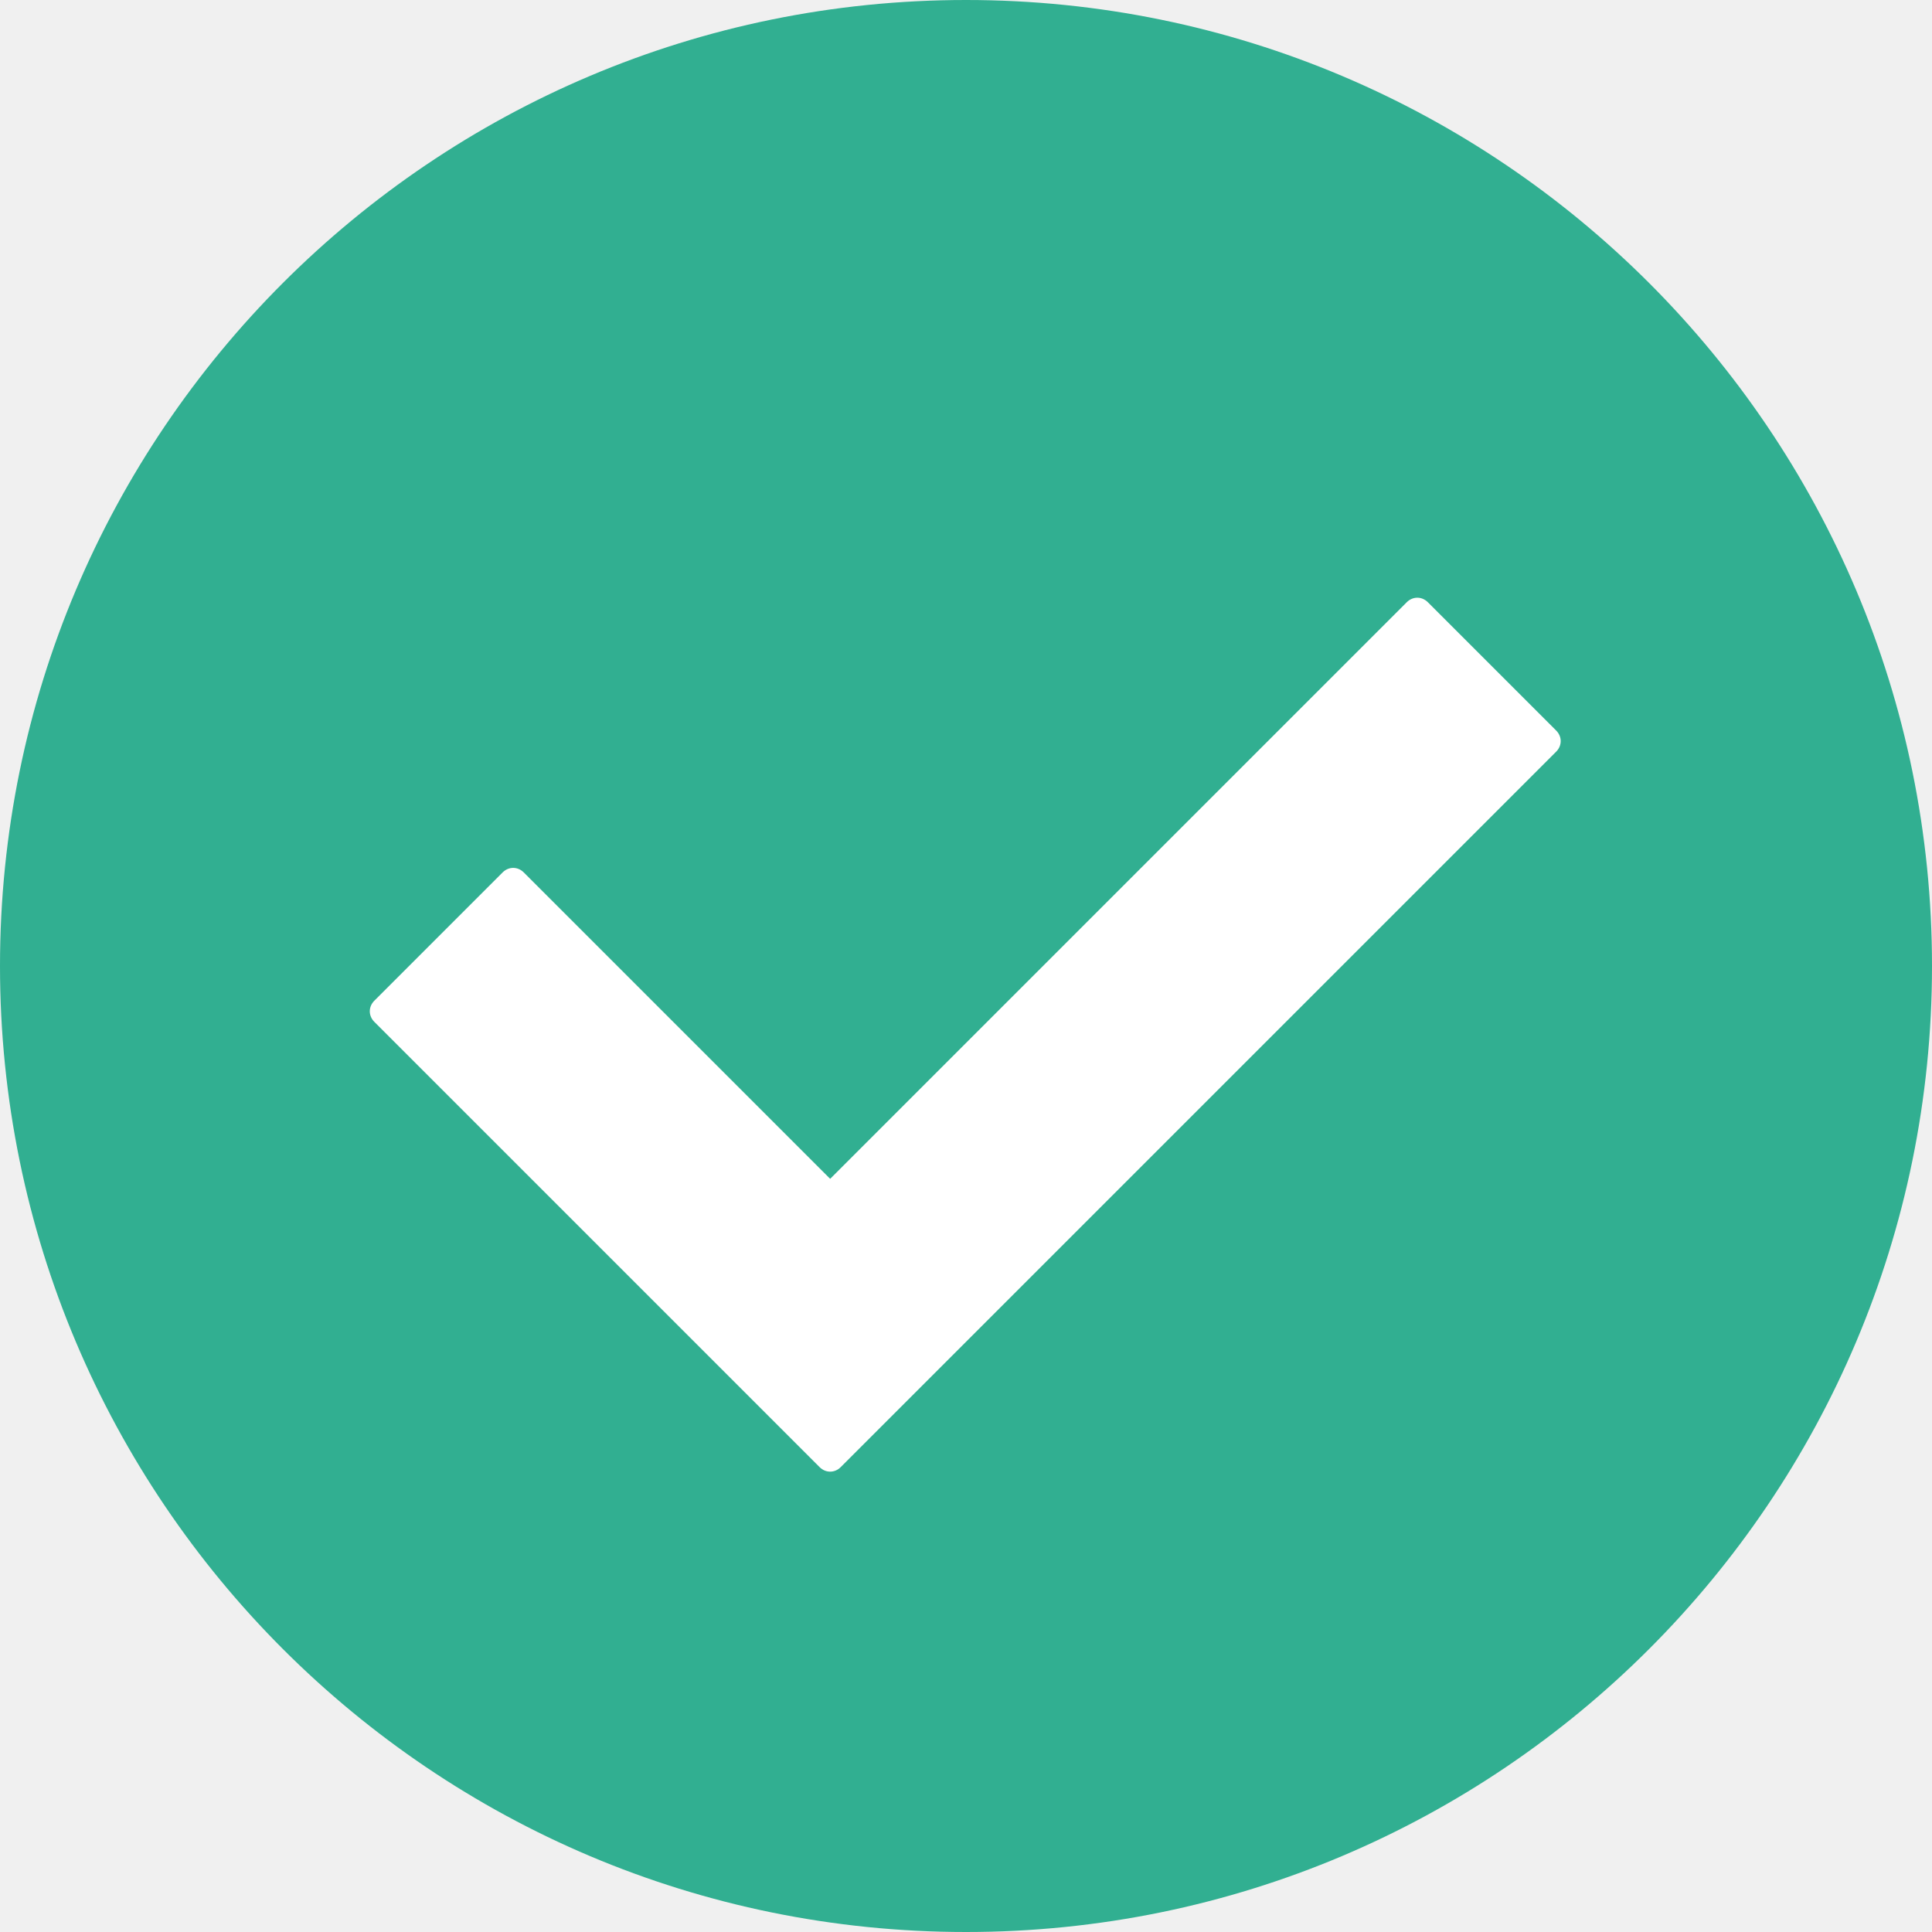
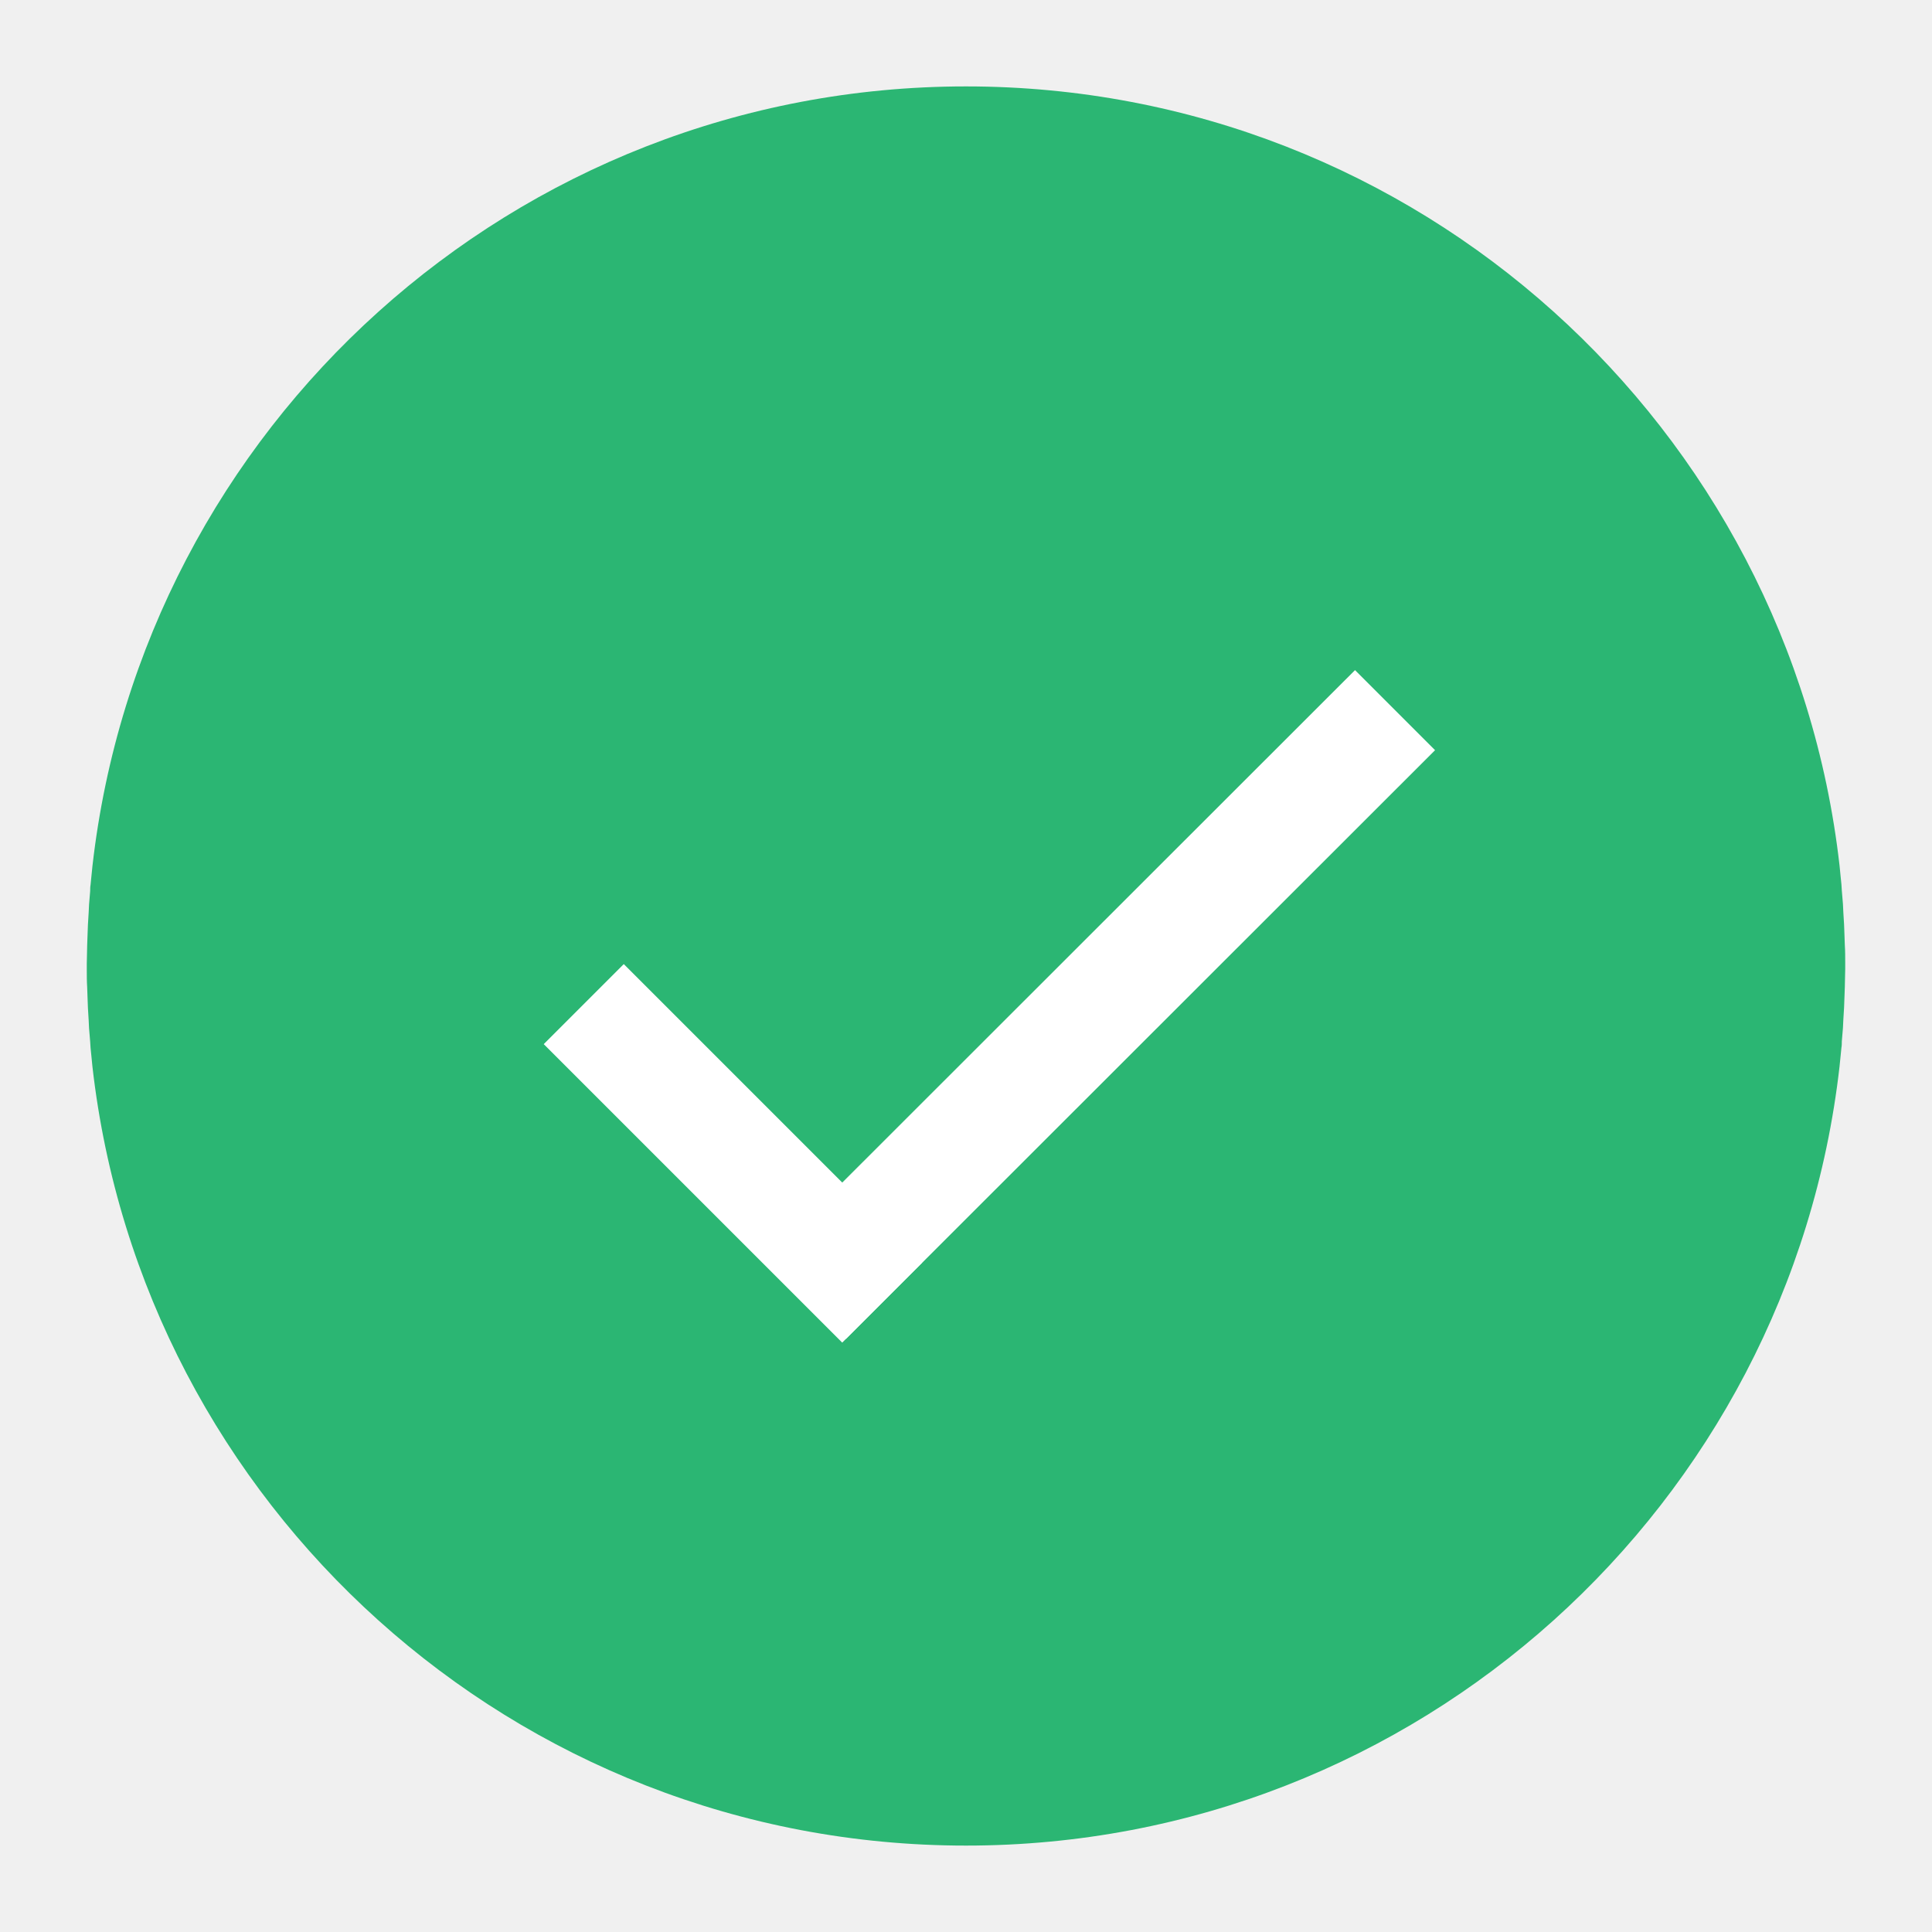
- <svg xmlns="http://www.w3.org/2000/svg" id="Layer_1" style="enable-background:new 0 0 128 128;" version="1.1" viewBox="0 0 128 128" xml:space="preserve">
+ <svg xmlns="http://www.w3.org/2000/svg" id="Layer_1" style="enable-background:new 0 0 512 512;" version="1.1" viewBox="0 0 512 512" xml:space="preserve">
  <style type="text/css">
- 	.st0{fill:#31AF91;}
- 	.st1{fill:#FFFFFF;}
+ 	.st0{fill:#2BB673;}
+ 	.st1{fill:none;stroke:#FFFFFF;stroke-width:30;stroke-miterlimit:10;}
</style>
-   <g>
-     <circle class="st0" cx="64" cy="64" r="64" />
-   </g>
-   <g>
-     <path class="st1" d="M54.3,97.2L24.8,67.7c-0.4-0.4-0.4-1,0-1.4l8.5-8.5c0.4-0.4,1-0.4,1.4,0L55,78.1l38.2-38.2   c0.4-0.4,1-0.4,1.4,0l8.5,8.5c0.4,0.4,0.4,1,0,1.4L55.7,97.2C55.3,97.6,54.7,97.6,54.3,97.2z" />
+   <path class="st0" d="M489,255.9c0-0.2,0-0.5,0-0.7c0-1.6,0-3.2-0.1-4.7c0-0.9-0.1-1.8-0.1-2.8c0-0.9-0.1-1.8-0.1-2.7  c-0.1-1.1-0.1-2.2-0.2-3.3c0-0.7-0.1-1.4-0.1-2.1c-0.1-1.2-0.2-2.4-0.3-3.6c0-0.5-0.1-1.1-0.1-1.6c-0.1-1.3-0.3-2.6-0.4-4  c0-0.3-0.1-0.7-0.1-1C474.3,113.2,375.7,22.9,256,22.9S37.7,113.2,24.5,229.5c0,0.3-0.1,0.7-0.1,1c-0.1,1.3-0.3,2.6-0.4,4  c-0.1,0.5-0.1,1.1-0.1,1.6c-0.1,1.2-0.2,2.4-0.3,3.6c0,0.7-0.1,1.4-0.1,2.1c-0.1,1.1-0.1,2.2-0.2,3.3c0,0.9-0.1,1.8-0.1,2.7  c0,0.9-0.1,1.8-0.1,2.8c0,1.6-0.1,3.2-0.1,4.7c0,0.2,0,0.5,0,0.7c0,0,0,0,0,0.1s0,0,0,0.1c0,0.2,0,0.5,0,0.7c0,1.6,0,3.2,0.1,4.7  c0,0.9,0.1,1.8,0.1,2.8c0,0.9,0.1,1.8,0.1,2.7c0.1,1.1,0.1,2.2,0.2,3.3c0,0.7,0.1,1.4,0.1,2.1c0.1,1.2,0.2,2.4,0.3,3.6  c0,0.5,0.1,1.1,0.1,1.6c0.1,1.3,0.3,2.6,0.4,4c0,0.3,0.1,0.7,0.1,1C37.7,398.8,136.3,489.1,256,489.1s218.3-90.3,231.5-206.5  c0-0.3,0.1-0.7,0.1-1c0.1-1.3,0.3-2.6,0.4-4c0.1-0.5,0.1-1.1,0.1-1.6c0.1-1.2,0.2-2.4,0.3-3.6c0-0.7,0.1-1.4,0.1-2.1  c0.1-1.1,0.1-2.2,0.2-3.3c0-0.9,0.1-1.8,0.1-2.7c0-0.9,0.1-1.8,0.1-2.8c0-1.6,0.1-3.2,0.1-4.7c0-0.2,0-0.5,0-0.7  C489,256,489,256,489,255.9C489,256,489,256,489,255.9z" id="XMLID_3_" />
+   <g id="XMLID_1_">
+     <line class="st1" id="XMLID_2_" x1="213.6" x2="369.7" y1="344.2" y2="188.2" />
+     <line class="st1" id="XMLID_4_" x1="233.8" x2="154.7" y1="345.2" y2="266.1" />
  </g>
</svg>
